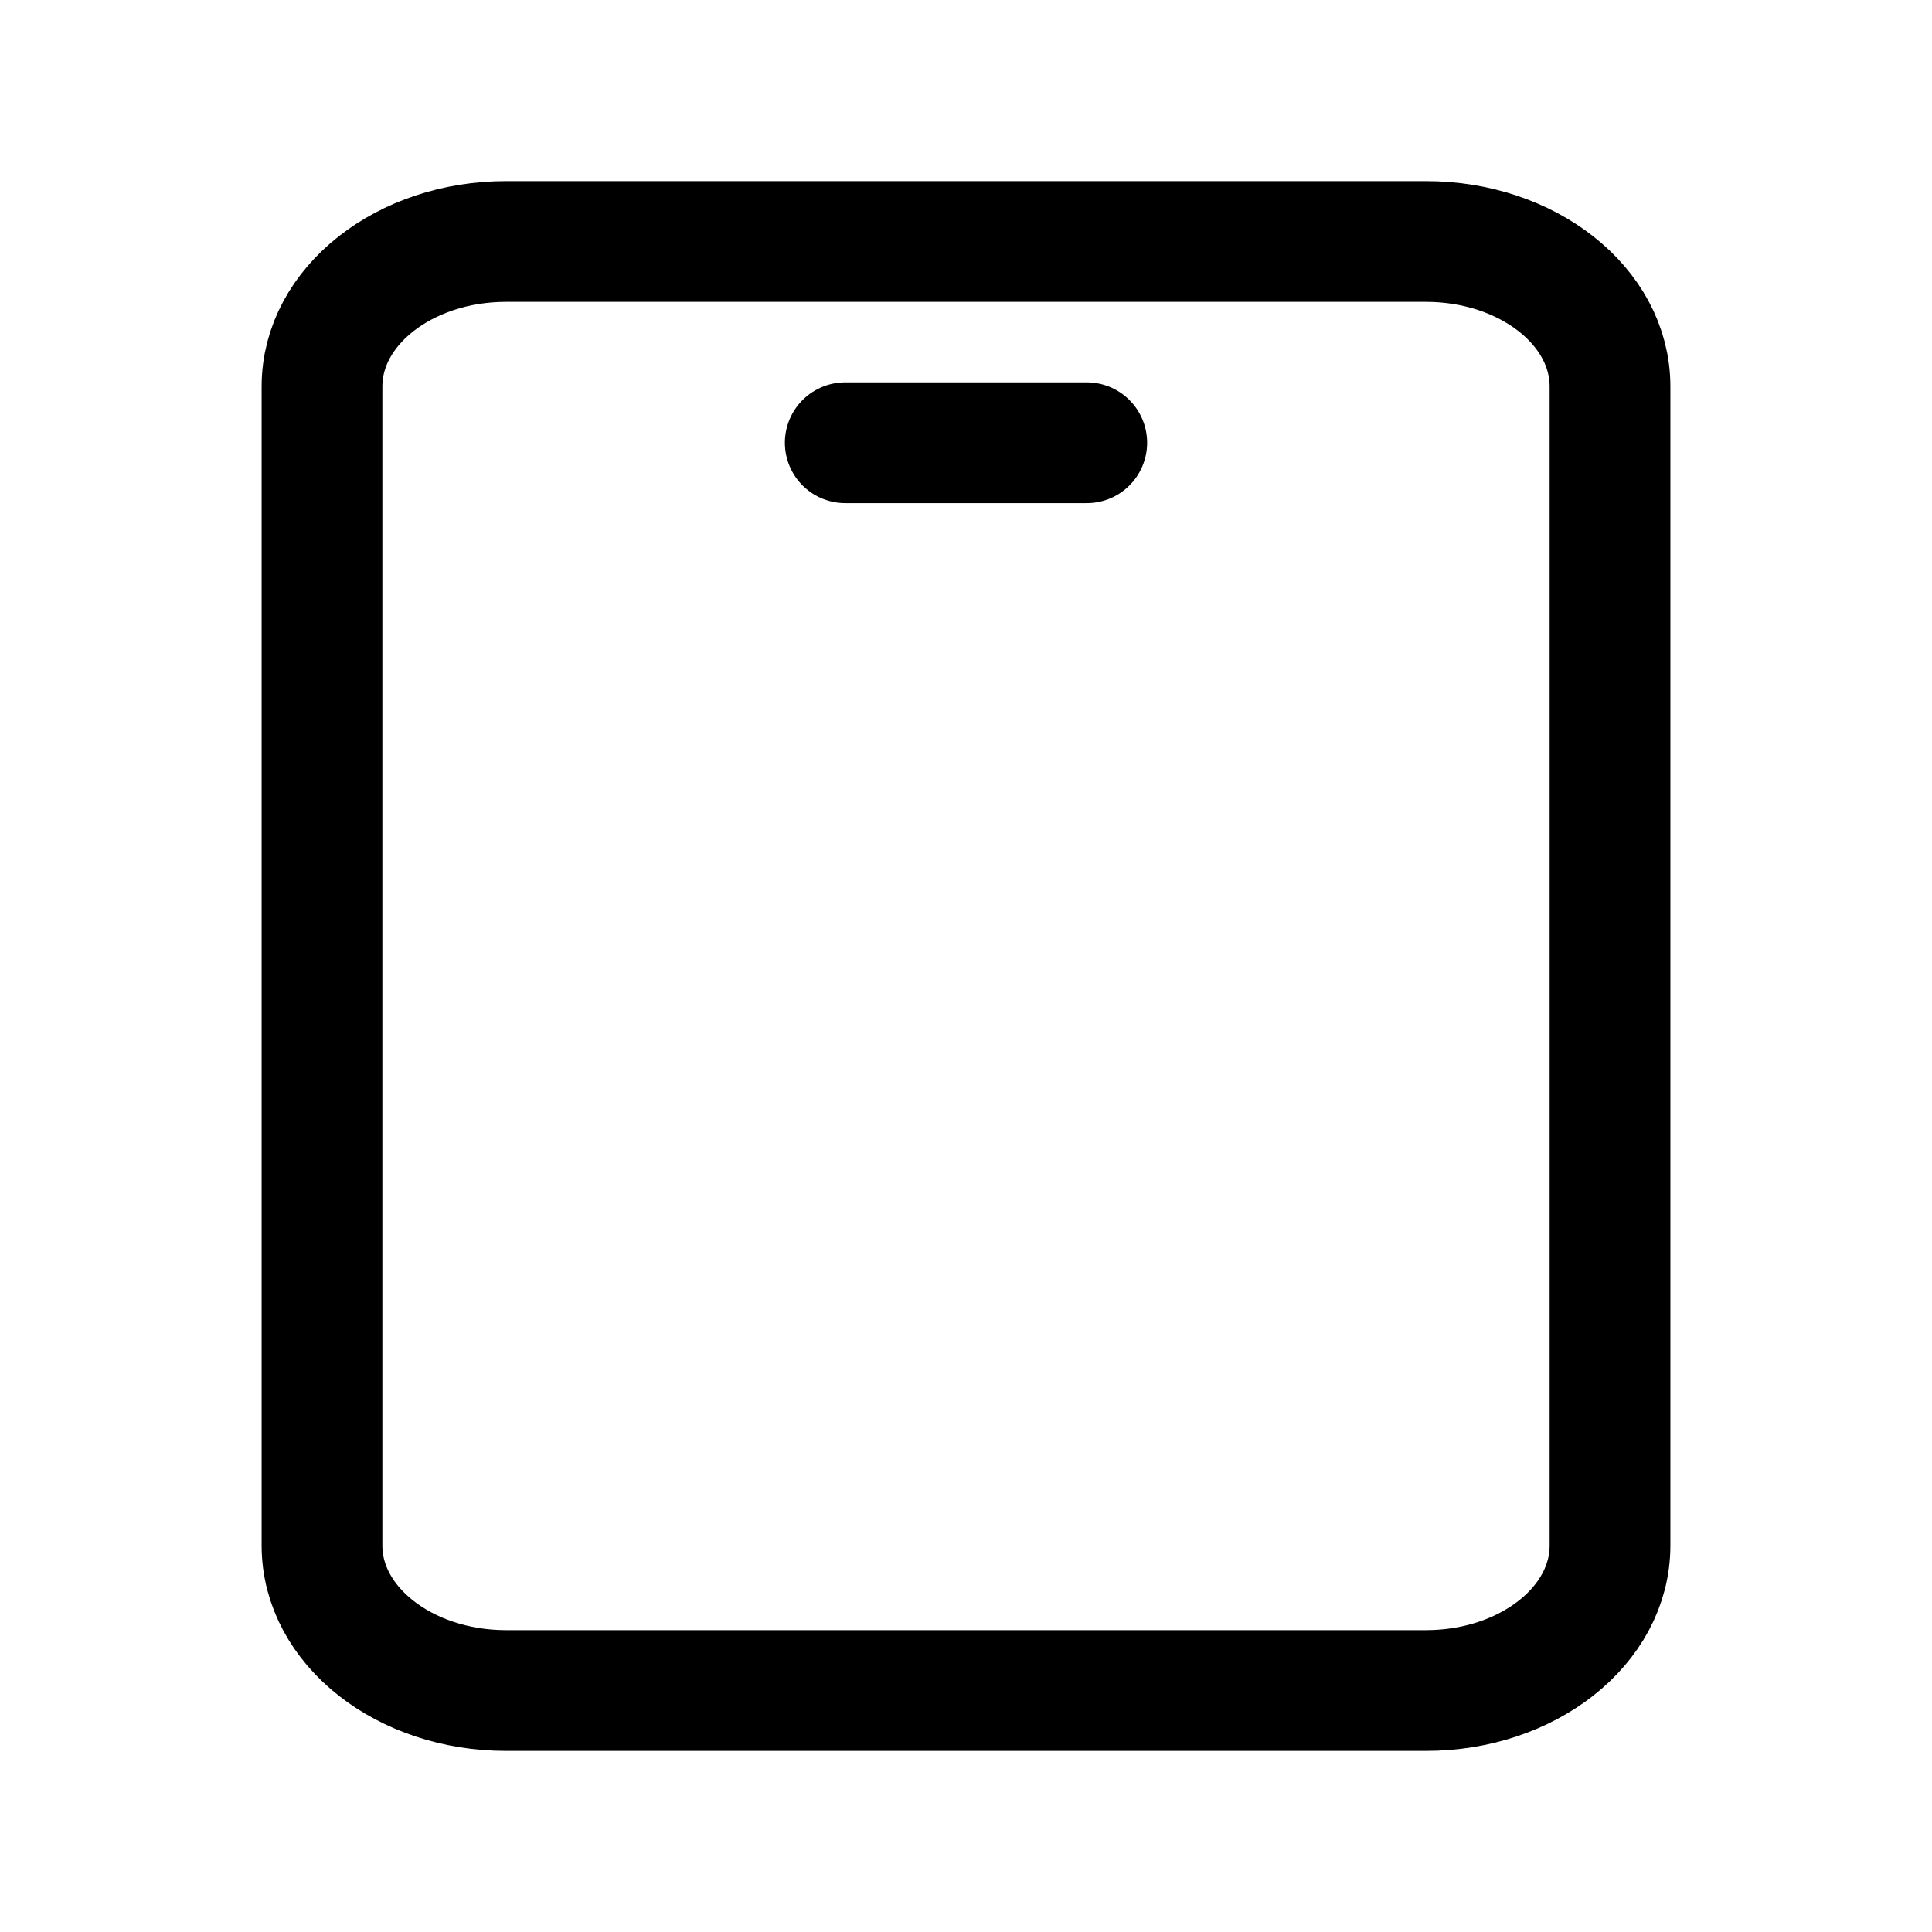
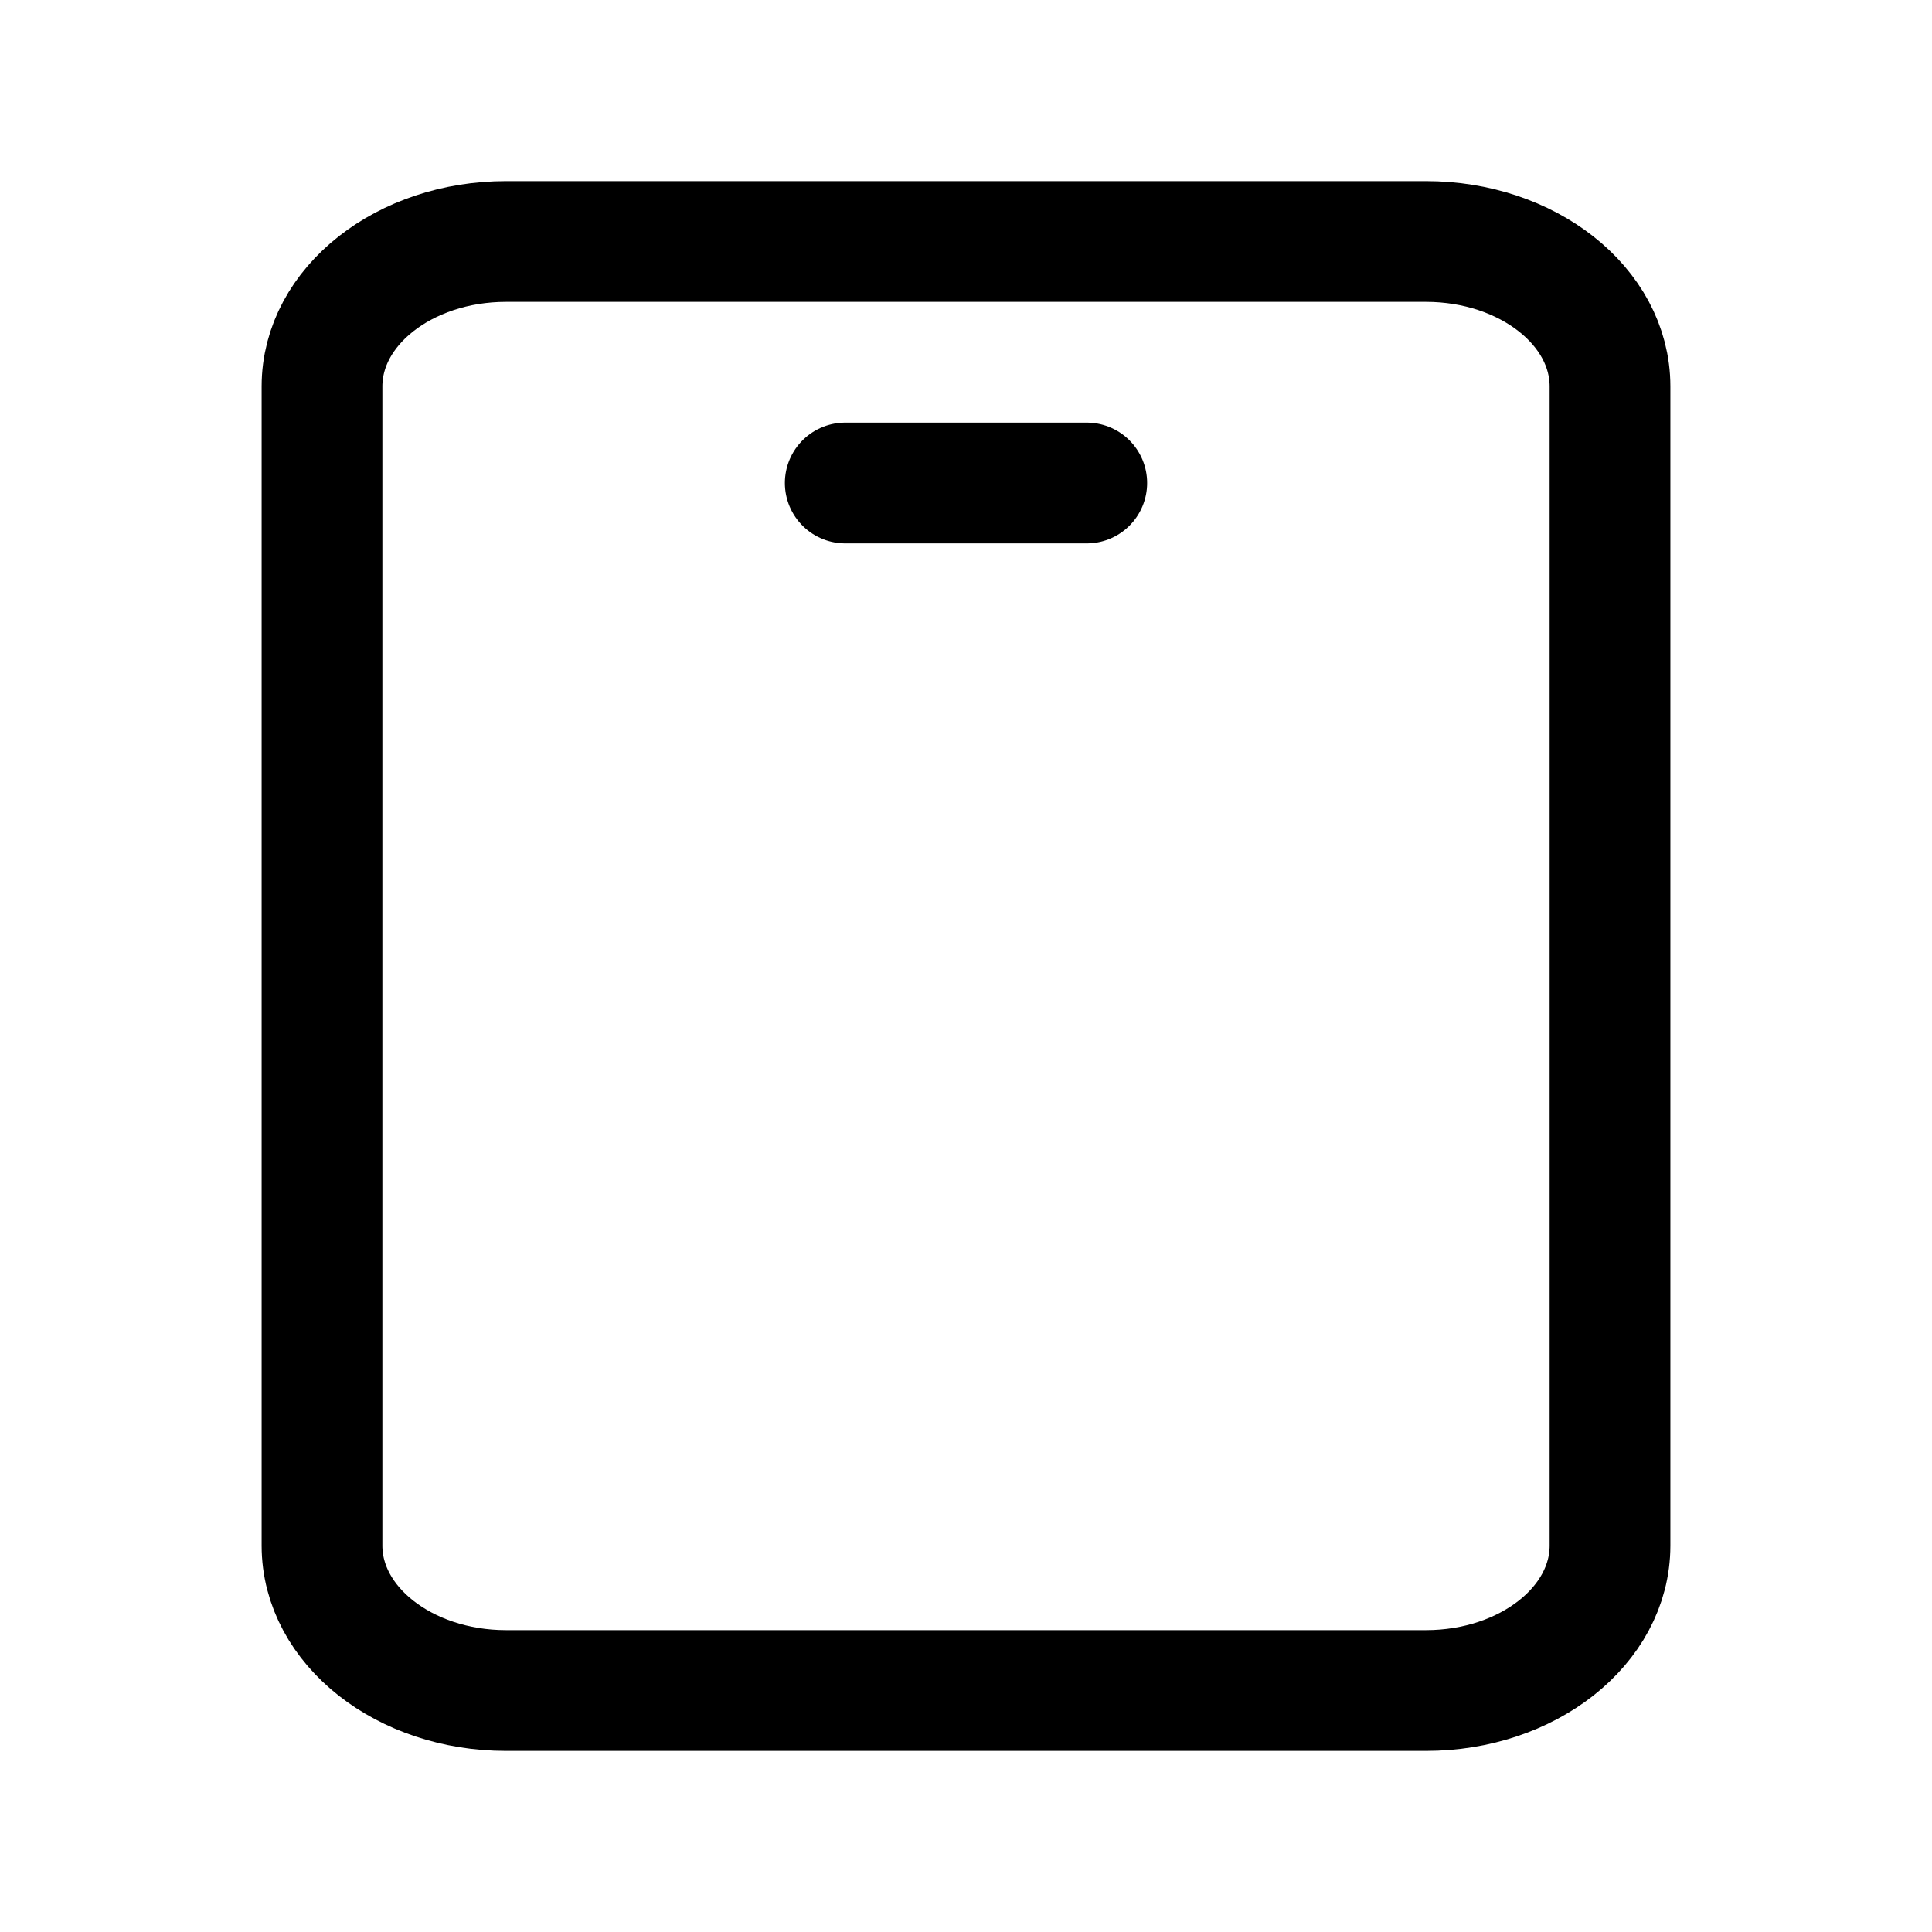
<svg xmlns="http://www.w3.org/2000/svg" width="24" height="24" fill="none" viewBox="0 0 24 24" stroke-width="1.5" stroke-linecap="round" stroke-linejoin="round" stroke="currentColor">
-   <path d="M17.714 3H6.286C5.023 3 4 3.806 4 4.8v14.4c0 .994 1.023 1.8 2.286 1.8h11.428C18.977 21 20 20.194 20 19.2V4.8c0-.994-1.023-1.8-2.286-1.8ZM10.5 5.5h3" />
+   <path d="M17.714 3H6.286C5.023 3 4 3.806 4 4.8v14.4c0 .994 1.023 1.8 2.286 1.8h11.428C18.977 21 20 20.194 20 19.2V4.8c0-.994-1.023-1.8-2.286-1.8ZM10.5 6h3" />
</svg>
